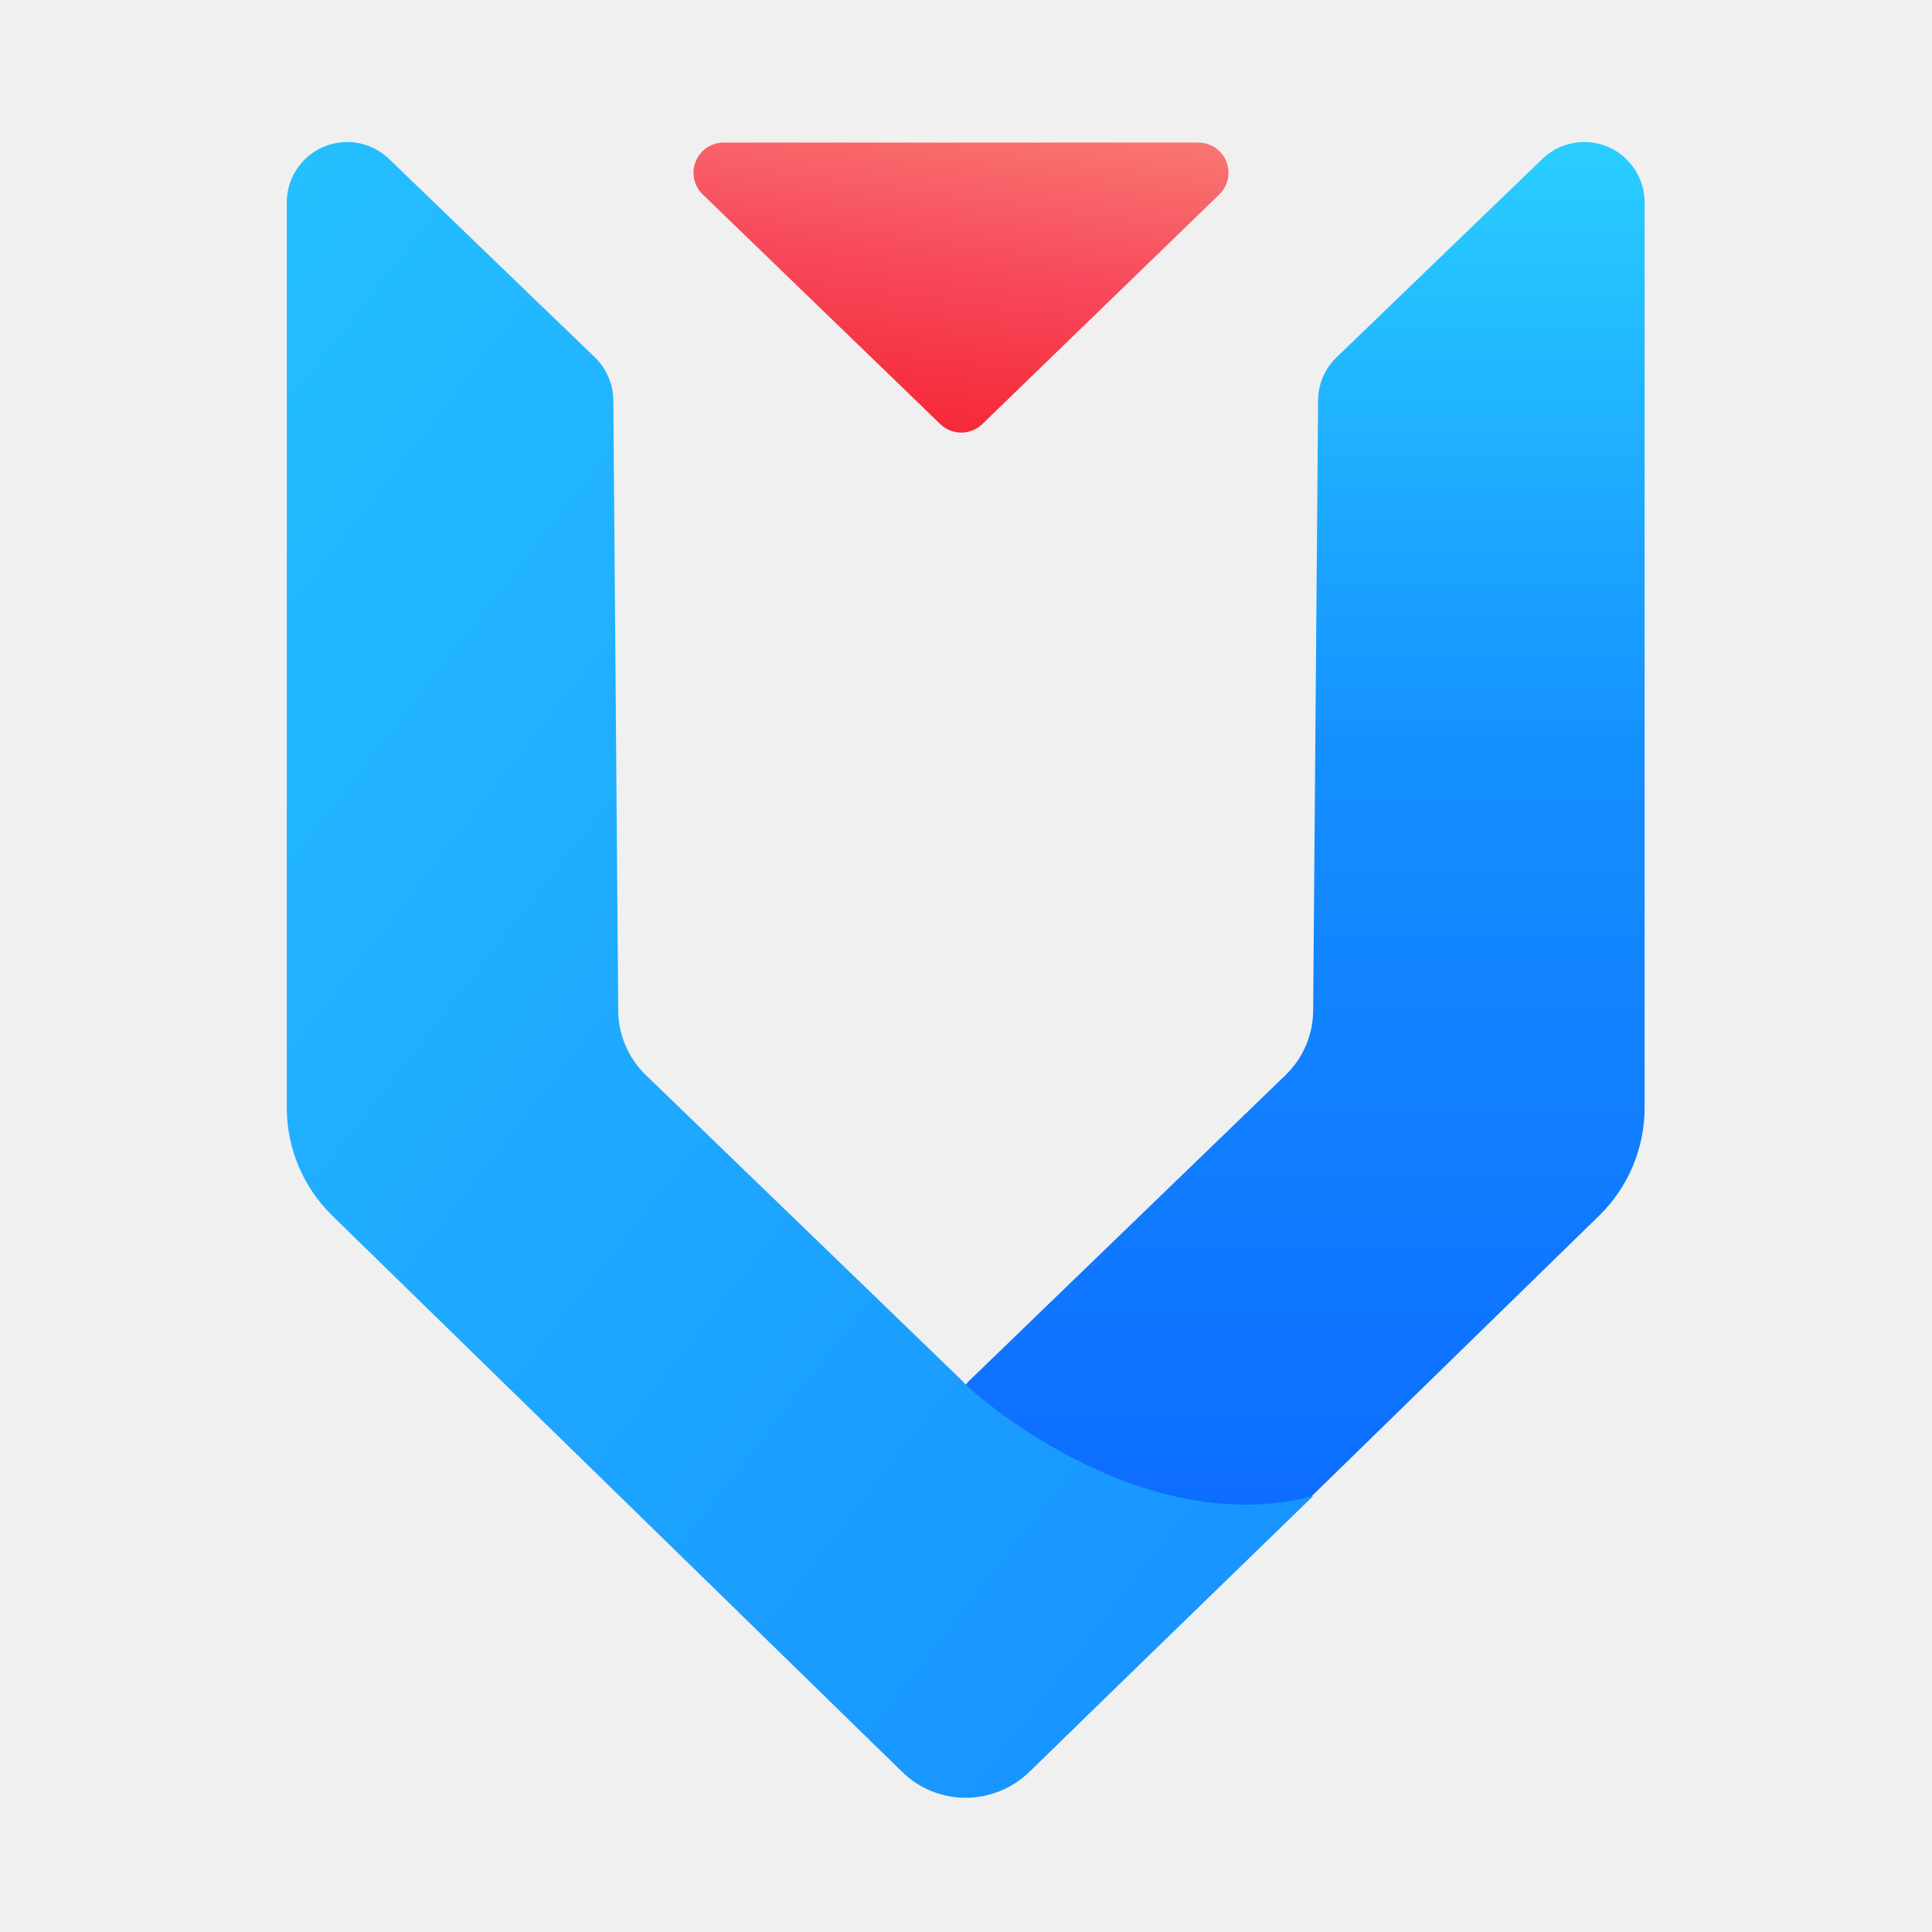
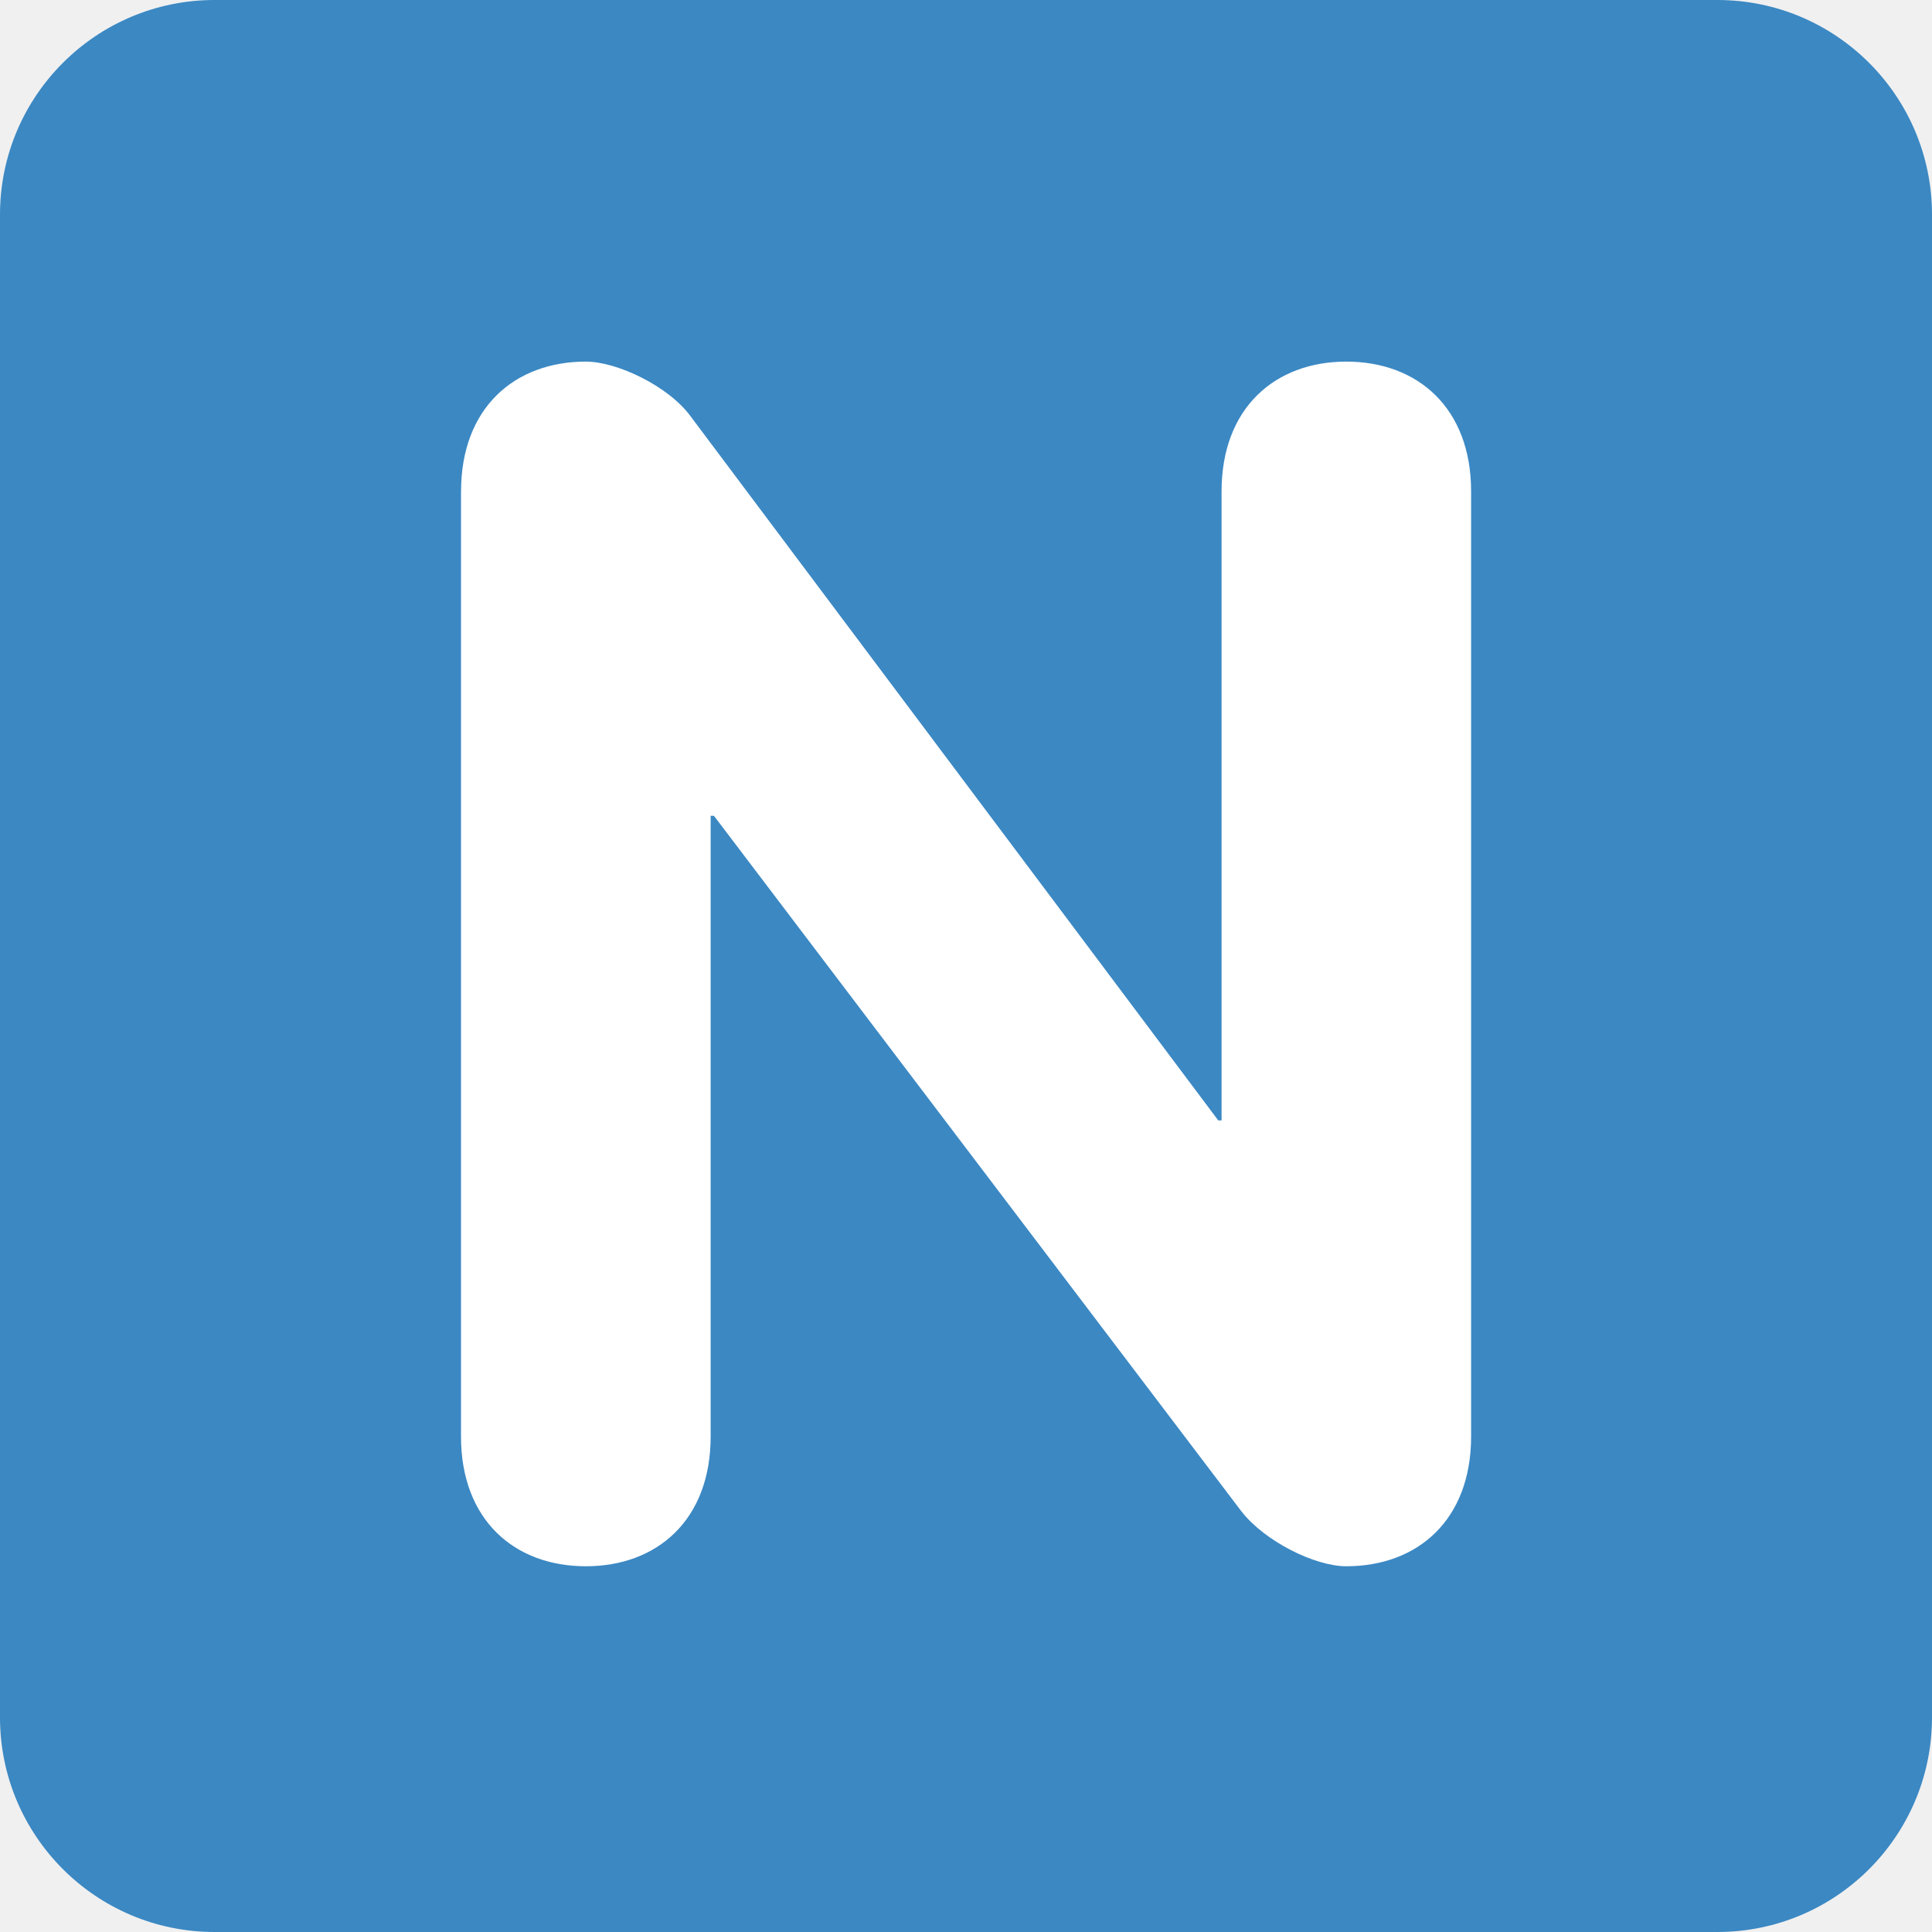
- <svg xmlns="http://www.w3.org/2000/svg" viewBox="0 0 128 128" version="1.1">
+ <svg xmlns="http://www.w3.org/2000/svg" t="1606202064589" class="icon" viewBox="0 0 1024 1024" version="1.1" p-id="3254" width="200" height="200">
  <defs>
-     <linearGradient x1="69.644%" y1="0%" x2="69.644%" y2="100%" id="linearGradient-1">
-       <stop stop-color="#29CDFF" offset="0%" />
-       <stop stop-color="#148EFF" offset="37.86%" />
-       <stop stop-color="#0A60FF" offset="100%" />
-     </linearGradient>
-     <linearGradient x1="-19.819%" y1="-36.793%" x2="138.579%" y2="157.638%" id="linearGradient-2">
-       <stop stop-color="#29CDFF" offset="0%" />
-       <stop stop-color="#0F78FF" offset="100%" />
-     </linearGradient>
-     <linearGradient x1="68.128%" y1="-35.691%" x2="30.44%" y2="114.943%" id="linearGradient-3">
-       <stop stop-color="#FA8E7D" offset="0%" />
-       <stop stop-color="#F74A5C" offset="51.264%" />
-       <stop stop-color="#F51D2C" offset="100%" />
-     </linearGradient>
+     <style type="text/css" />
  </defs>
-   <g id="Vue" stroke="none" stroke-width="1" fill="none" fill-rule="evenodd">
-     <g id="Group" transform="translate(19, 9)">
-       <path d="M89.96,90.48 C78.58,93.48 68.33,83.36 67.62,82.48 L46.66,62.229 C45.502,61.11 44.843,59.573 44.83,57.963 L44.504,17.521 C44.495,16.446 44.054,15.42 43.28,14.673 L29.646,1.532 C28.055,-0.002 25.523,0.045 23.99,1.635 C23.272,2.381 22.87,3.376 22.87,4.411 L22.87,64.386 C22.87,67.081 23.957,69.661 25.885,71.543 L63.6,108.352 C65.947,110.642 69.696,110.625 72.021,108.313" id="Path-Copy" fill="url(#linearGradient-1)" fill-rule="nonzero" transform="translate(56.415, 54.83116) scale(-1, 1) translate(-56.415, -54.83116) " />
-       <path d="M68,90.116 C56.62,93.116 45.46,83.36 44.75,82.48 L23.79,62.229 C22.632,61.11 21.973,59.573 21.96,57.963 L21.634,17.521 C21.625,16.446 21.184,15.42 20.41,14.673 L6.776,1.532 C5.185,-0.002 2.653,0.045 1.12,1.635 C0.402,2.381 3.90211878e-13,3.376 3.90798505e-13,4.411 L3.94351218e-13,64.386 C3.94681177e-13,67.081 1.087,69.661 3.015,71.543 L40.781,108.401 C43.107,110.671 46.818,110.677 49.15,108.413" id="Path" fill="url(#linearGradient-2)" fill-rule="nonzero" />
-       <path d="M43.298,19.099 L27.557,3.882 C26.762,3.115 26.741,1.849 27.509,1.054 C27.885,0.665 28.404,0.444 28.947,0.444 L60.393,0.444 C61.497,0.444 62.393,1.34 62.393,2.444 C62.393,2.986 62.173,3.504 61.784,3.881 L46.08,19.098 C45.305,19.848 44.074,19.849 43.298,19.099 Z" id="Path" fill="url(#linearGradient-3)" />
-     </g>
-   </g>
+   <path d="M1024 910.222a113.778 113.778 0 0 1-113.778 113.778H113.778a113.778 113.778 0 0 1-113.778-113.778V113.778a113.778 113.778 0 0 1 113.778-113.778h796.444a113.778 113.778 0 0 1 113.778 113.778v796.444z" fill="#3B88C3" p-id="3255" />
+   <path d="M244.366 260.437c0-44.089 28.217-68.779 66.162-68.779 16.754 0 44.089 13.227 55.58 29.099L645.689 593.835h1.764V260.437c0-44.089 28.217-68.779 66.105-68.779 37.945 0 66.162 24.69 66.162 68.779v500.935c0 44.117-28.217 68.779-66.162 68.779-16.725 0-43.179-13.227-55.552-29.07l-279.58-368.668h-1.764v328.96c0 44.117-28.217 68.779-66.162 68.779s-66.162-24.661-66.162-68.779V260.437z" fill="#FFFFFF" p-id="3256" />
</svg>
